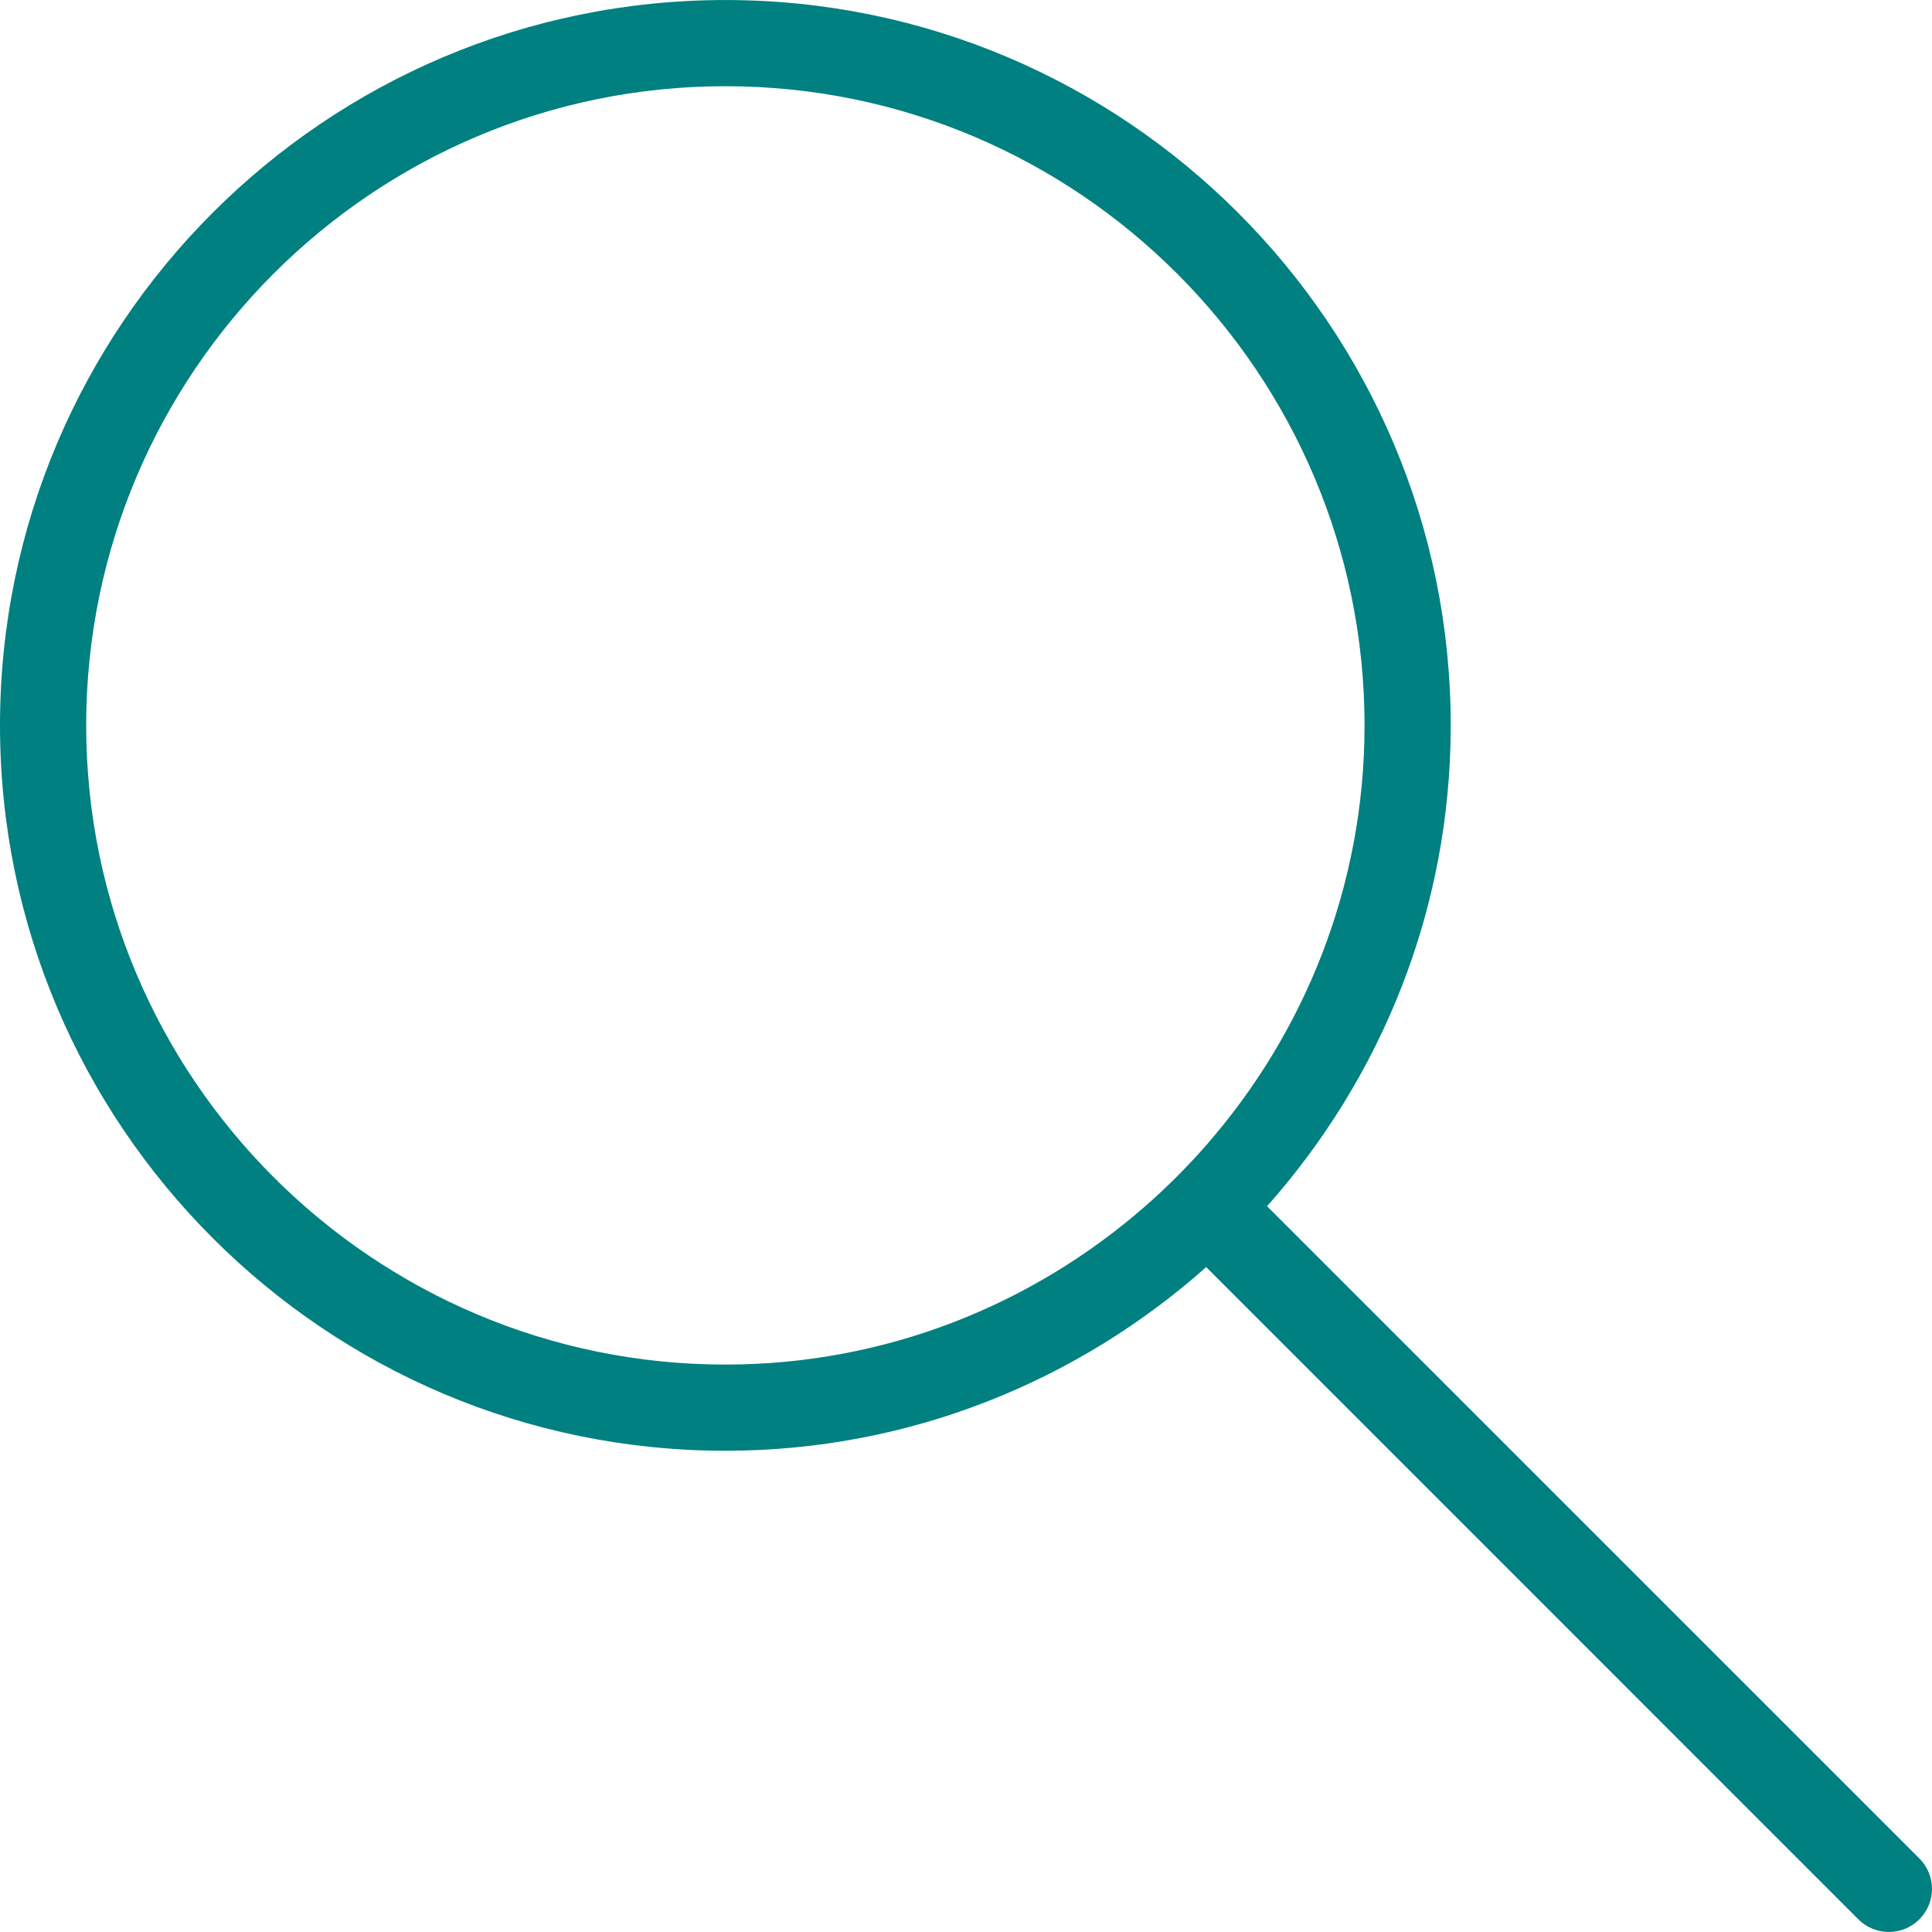
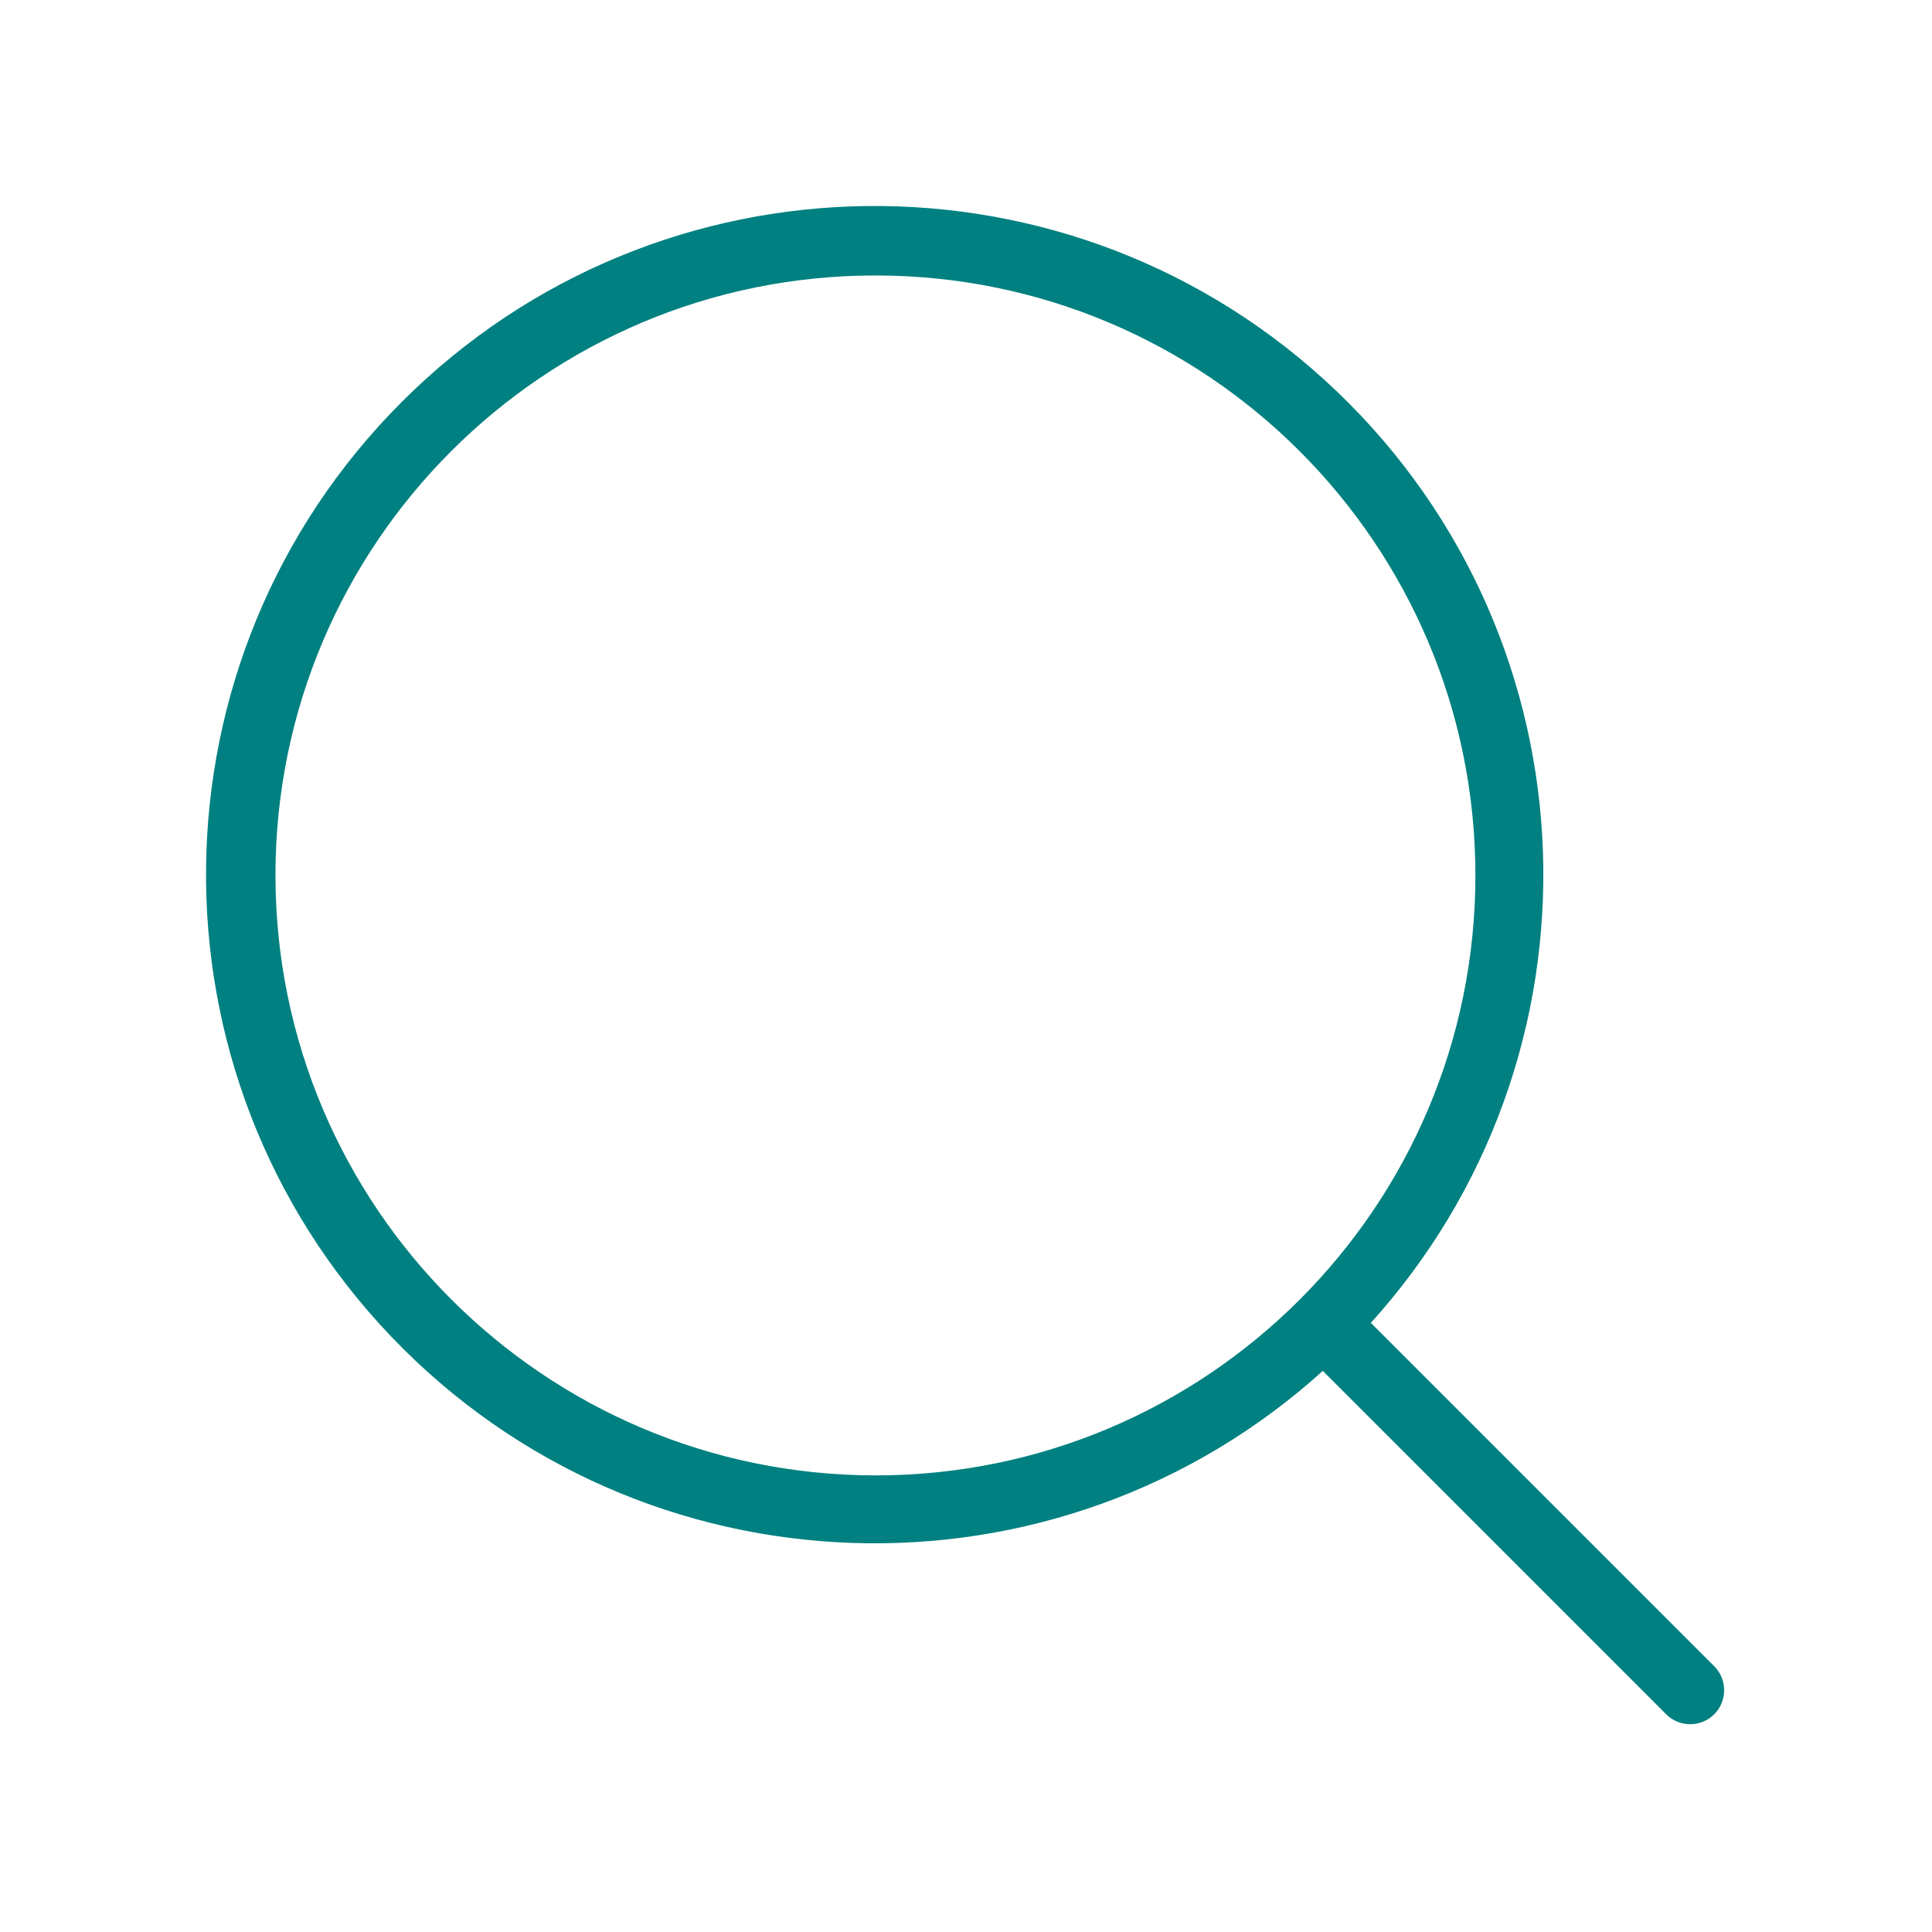
- <svg xmlns="http://www.w3.org/2000/svg" height="800px" width="800px" version="1.1" id="Capa_1" viewBox="0 0 62.993 62.993" xml:space="preserve" fill="#000000">
+ <svg xmlns="http://www.w3.org/2000/svg" fill="#008080" width="800px" height="800px" viewBox="0 0 256.001 256.001" id="Flat" transform="rotate(0)" stroke="#008080">
  <g id="SVGRepo_bgCarrier" stroke-width="0" />
  <g id="SVGRepo_tracerCarrier" stroke-linecap="round" stroke-linejoin="round" />
  <g id="SVGRepo_iconCarrier">
-     <g>
-       <path style="fill:#008080;" d="M62.58,60.594L41.313,39.329c3.712-4.18,5.988-9.66,5.988-15.677 c0-13.042-10.609-23.651-23.65-23.651C10.609,0.001,0,10.61,0,23.652c0,13.041,10.609,23.65,23.651,23.65 c6.016,0,11.497-2.276,15.677-5.988l21.265,21.267c0.273,0.273,0.634,0.411,0.993,0.411c0.36,0,0.721-0.138,0.994-0.411 C63.13,62.03,63.13,61.143,62.58,60.594z M23.651,44.492c-11.492,0-20.841-9.348-20.841-20.84S12.159,2.811,23.651,2.811 c11.491,0,20.84,9.349,20.84,20.841c0,5.241-1.958,10.023-5.163,13.689c-0.619,0.706-1.281,1.368-1.987,1.987 C33.675,42.534,28.892,44.492,23.651,44.492z" />
-     </g>
+     <path d="M226.821,221.172,180.955,175.306a88.101,88.101,0,1,0-5.657,5.656L221.165,226.83a4,4,0,0,0,5.656-5.657ZM35.999,116a80,80,0,1,1,80,80A80.09,80.09,0,0,1,35.999,116Z" />
  </g>
</svg>
